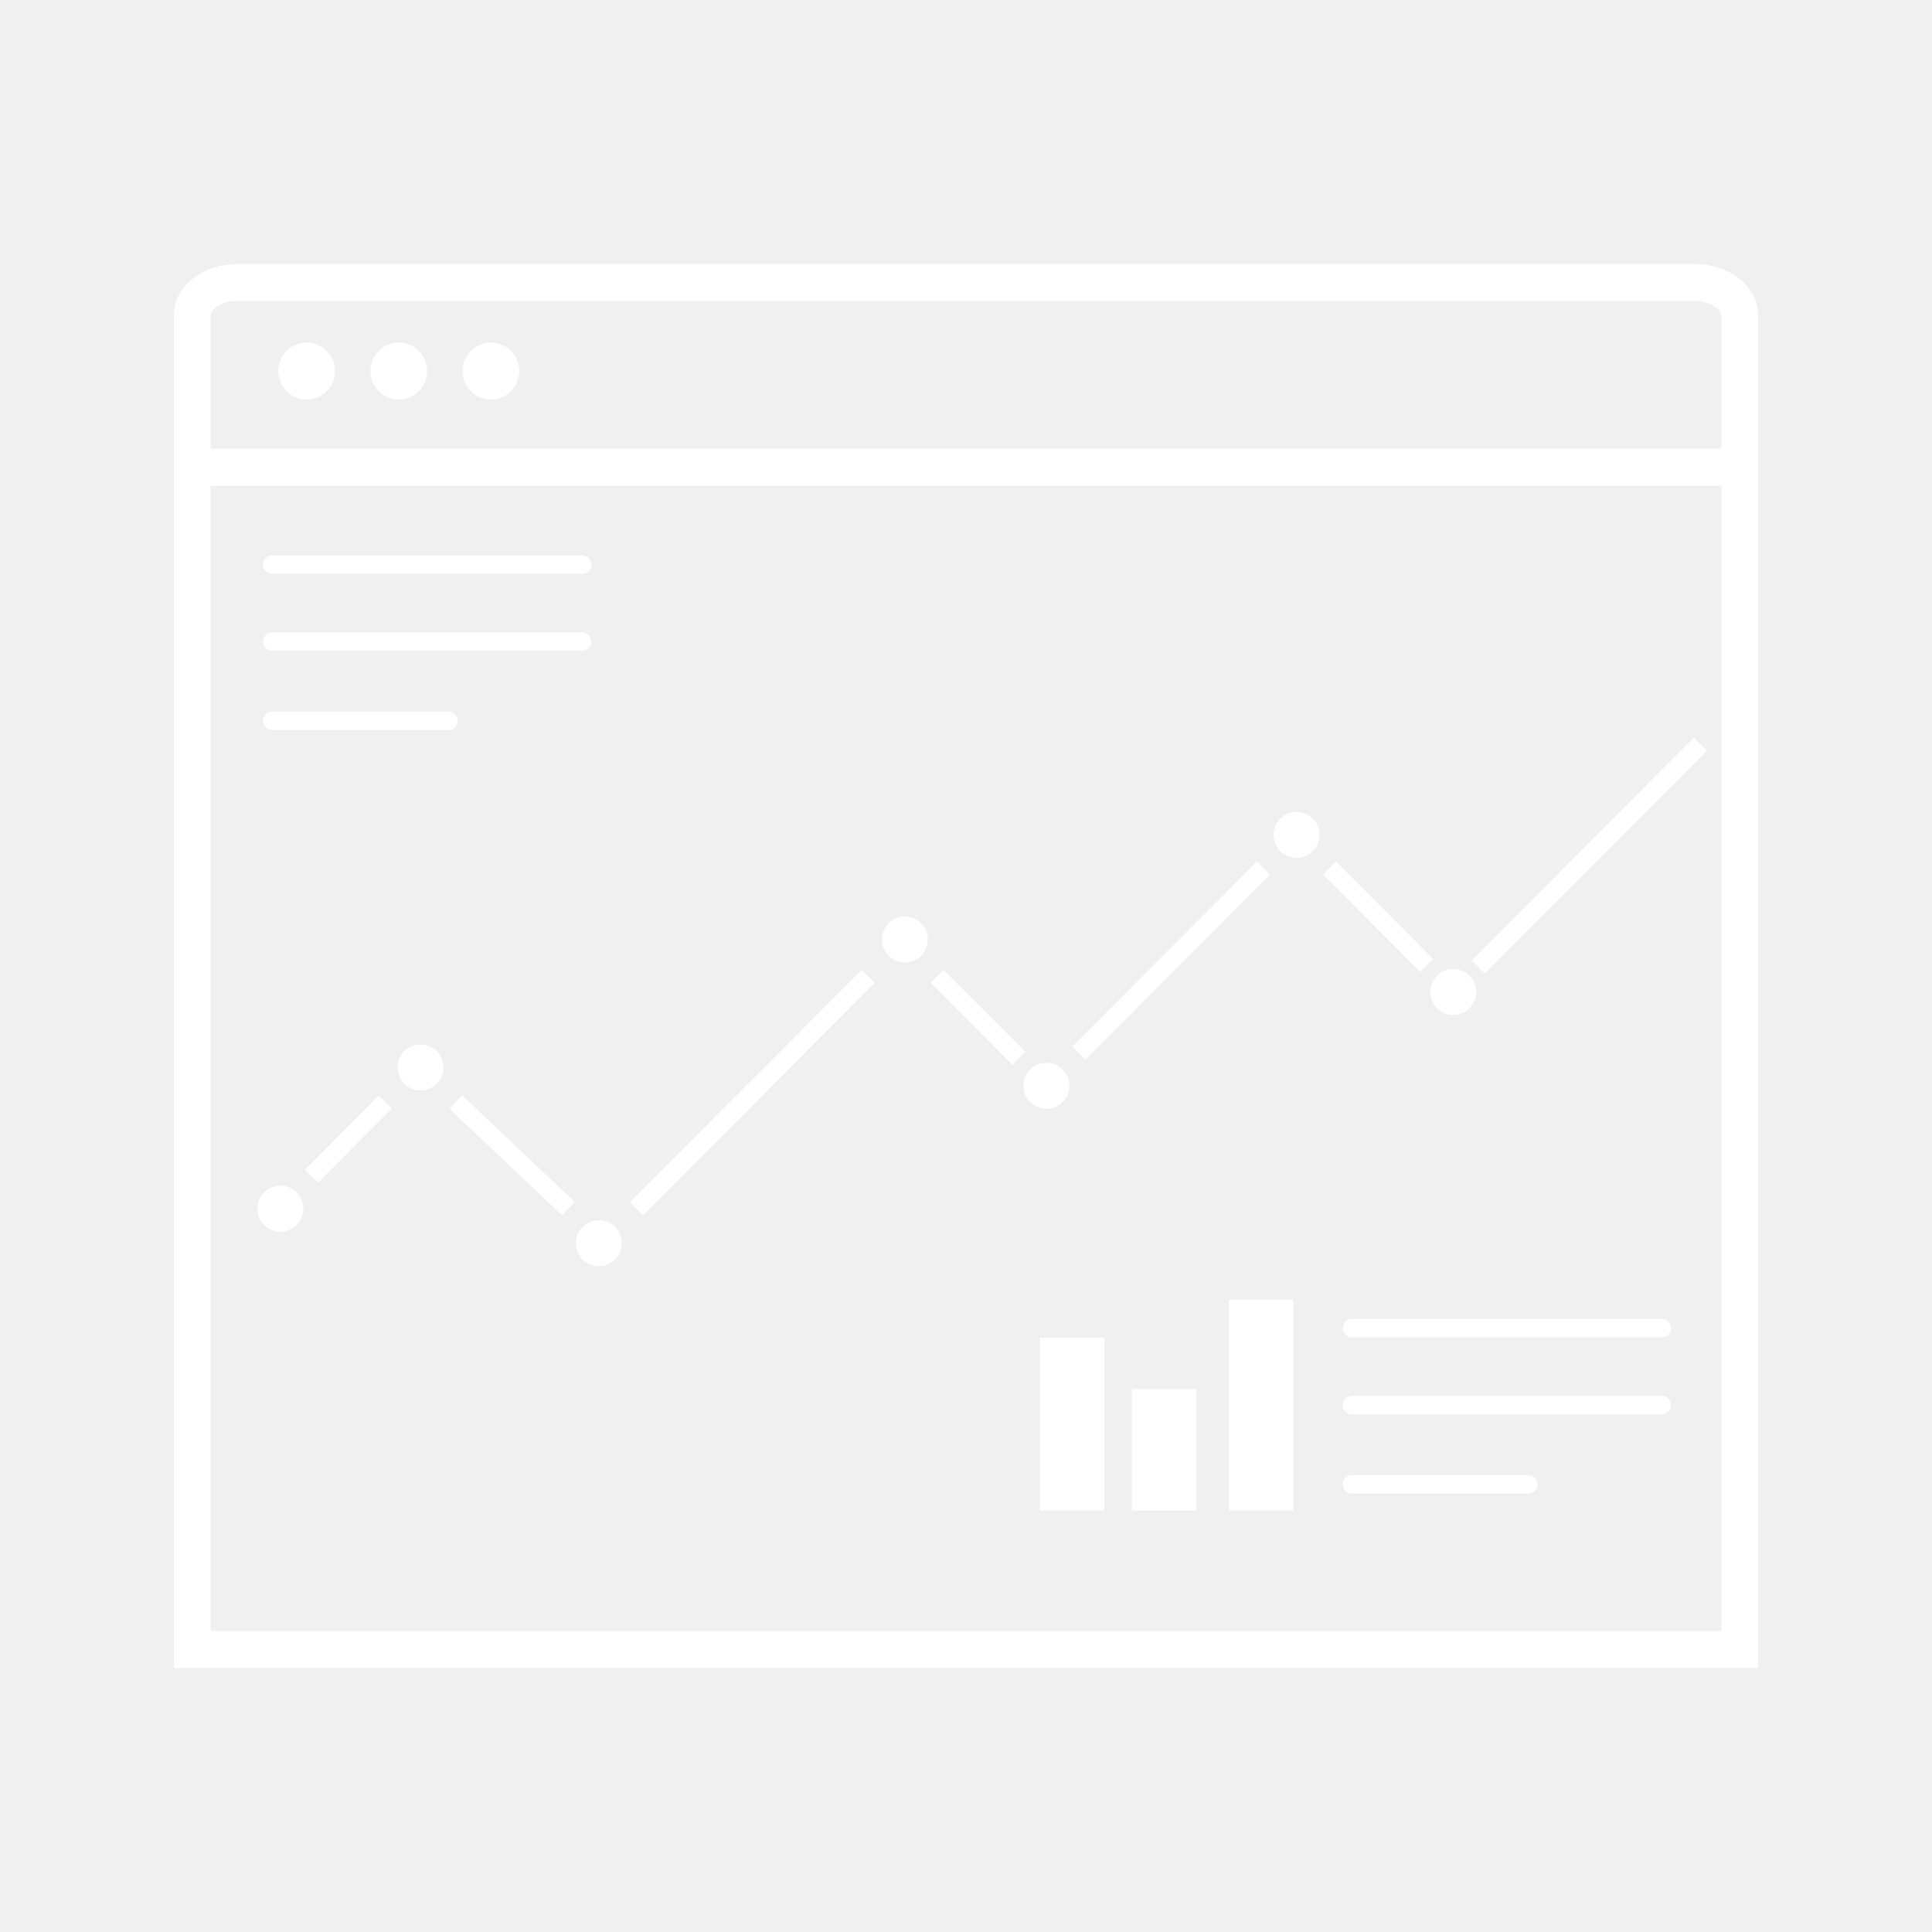
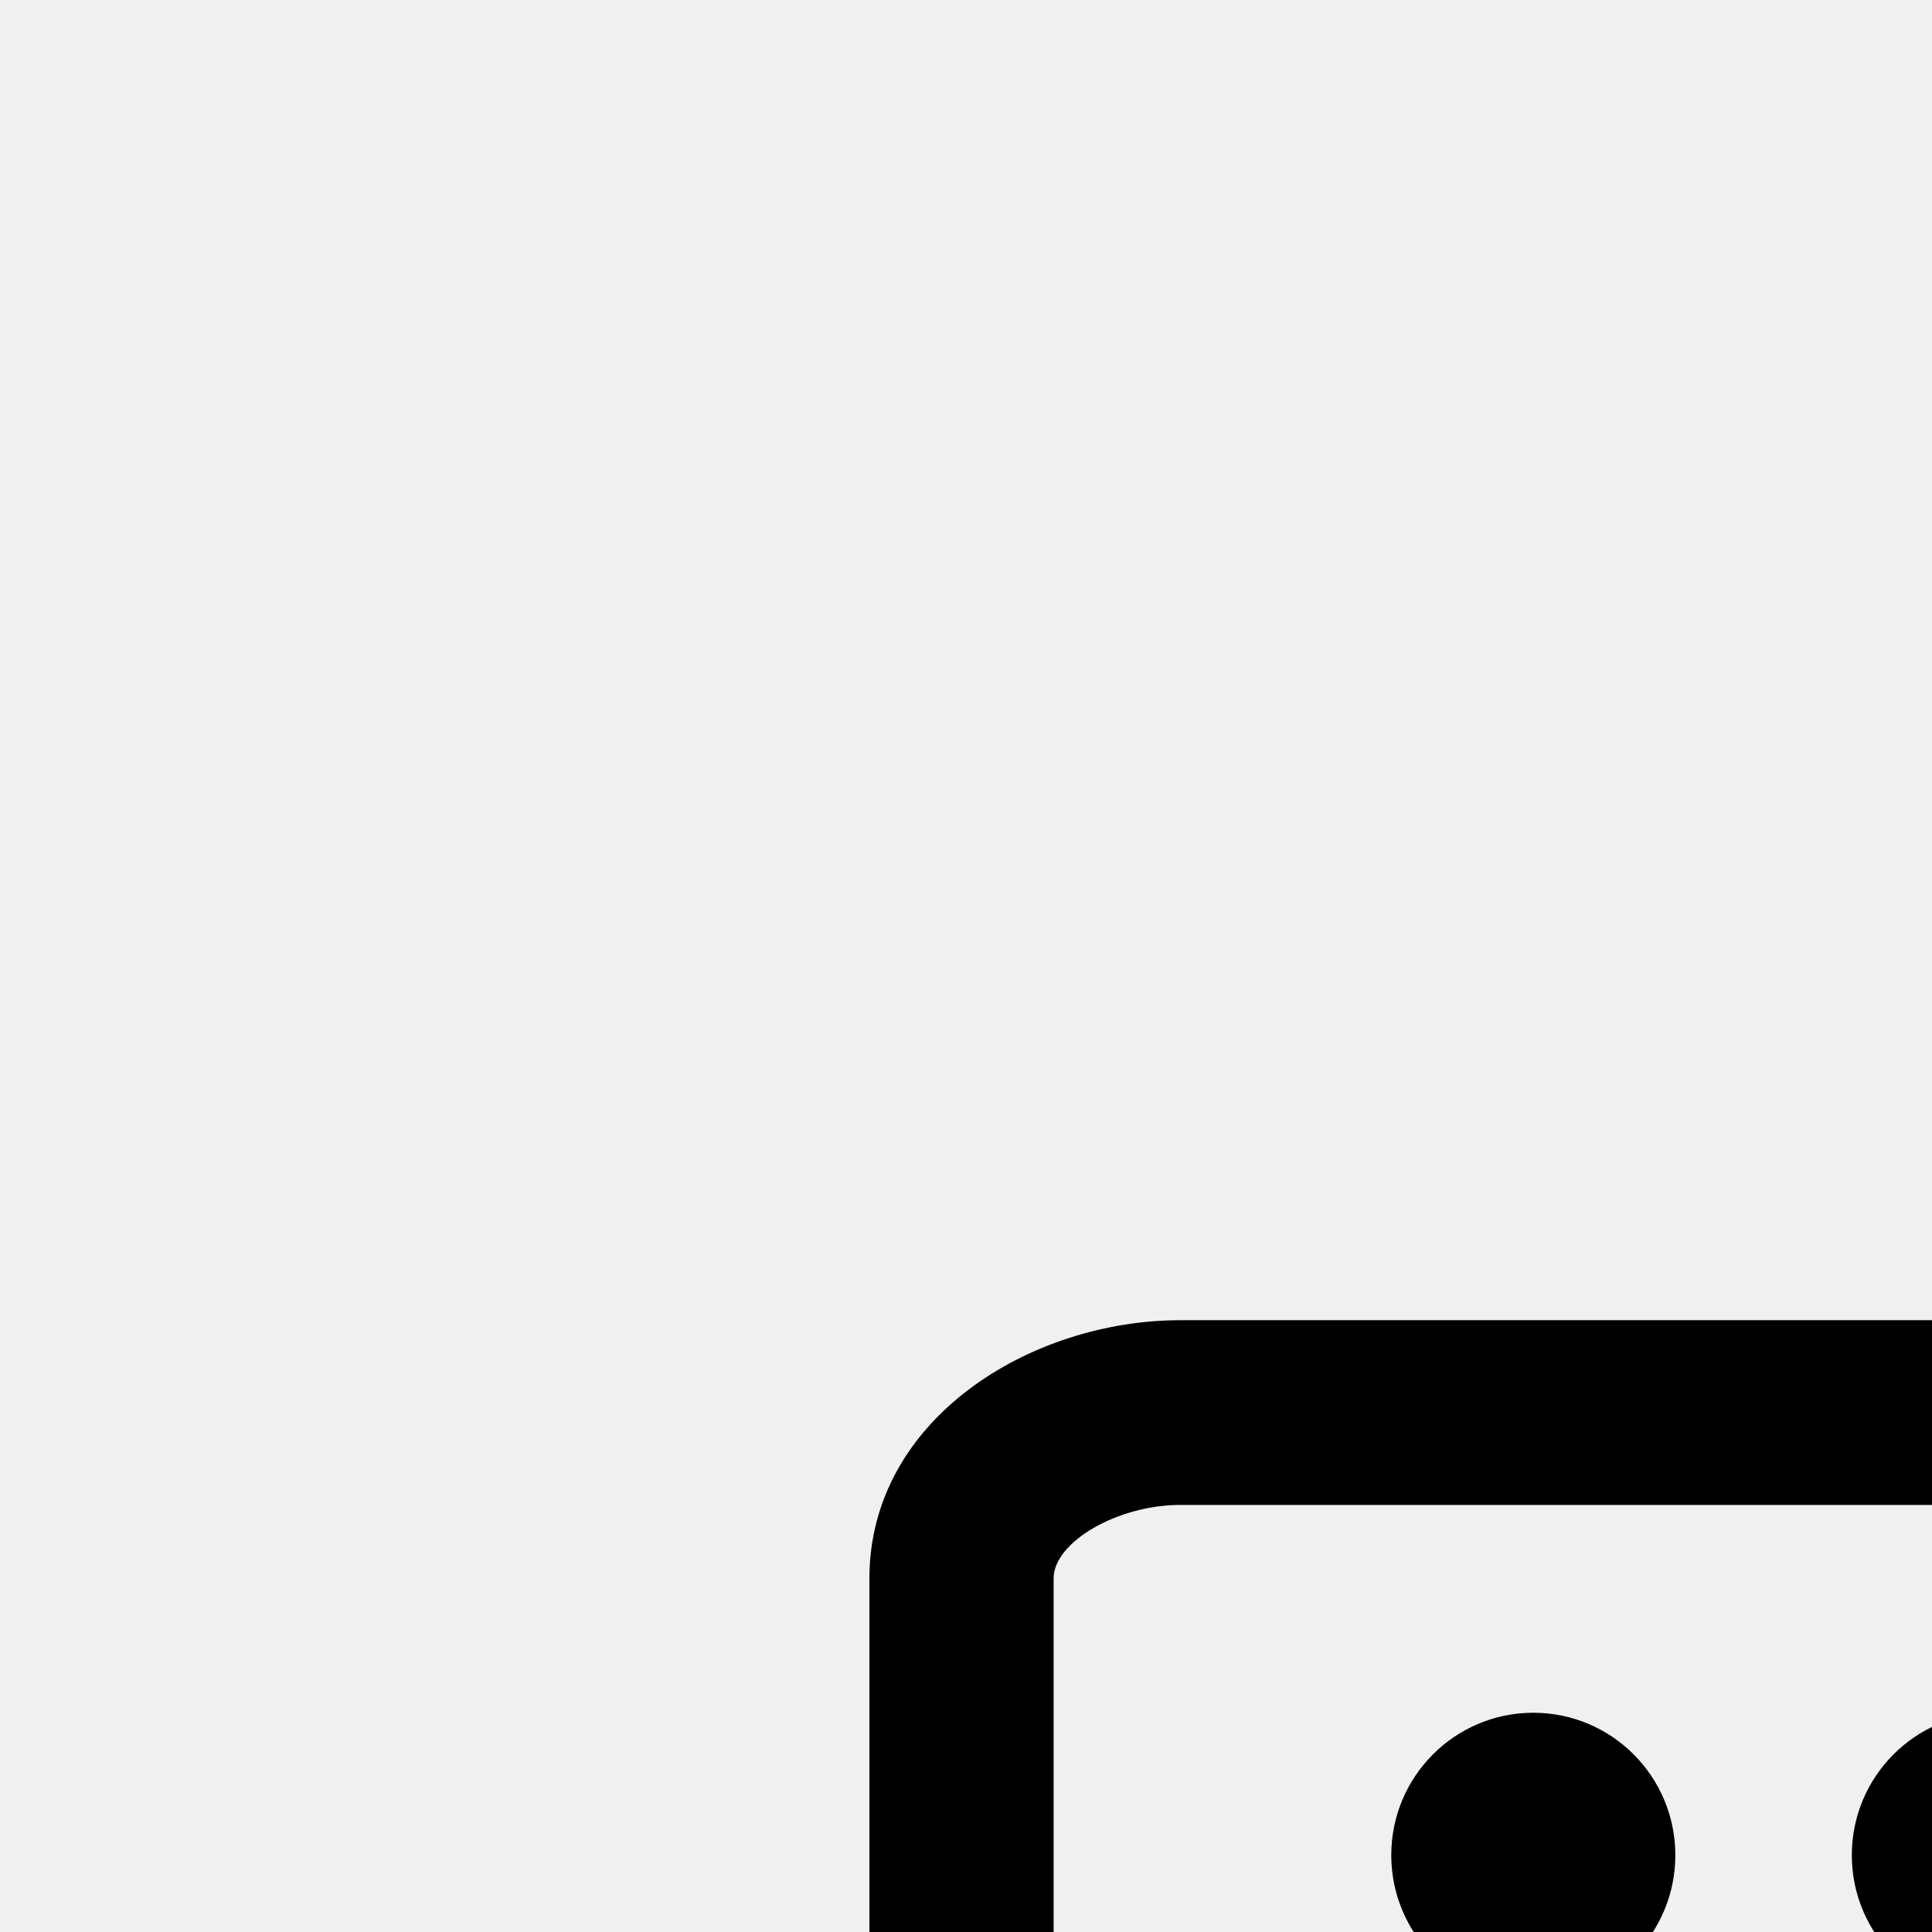
- <svg xmlns="http://www.w3.org/2000/svg" width="300" height="300">
+ <svg xmlns="http://www.w3.org/2000/svg" width="60" height="60">
  <g id="Page-1" stroke="none" stroke-width="1" fill="none" fill-rule="evenodd">
-     <g id="ico-results" fill="#FFF">
+     <g id="ico-results" fill="#000">
      <g id="Group" transform="translate(27 41)">
        <path d="M231.054 166.667h-48.122c-.789 0-1.43-.643-1.43-1.434 0-.792.641-1.435 1.43-1.435h48.122c.79 0 1.43.643 1.43 1.435a1.43 1.43 0 01-1.43 1.434zm0 11.953h-48.122c-.789 0-1.43-.643-1.43-1.435 0-.791.641-1.434 1.43-1.434h48.122c.79 0 1.43.643 1.43 1.434a1.43 1.43 0 01-1.43 1.434zm-20.724 12.308h-27.398c-.789 0-1.43-.643-1.43-1.434 0-.792.641-1.435 1.43-1.435h27.398c.79 0 1.43.643 1.43 1.435a1.43 1.43 0 01-1.43 1.434zM63.394 48.106H15.269c-.79 0-1.43-.642-1.43-1.434 0-.792.64-1.434 1.43-1.434h48.125c.79 0 1.43.642 1.43 1.434 0 .792-.64 1.434-1.43 1.434zm0 11.953H15.269c-.79 0-1.43-.643-1.43-1.434 0-.792.64-1.434 1.43-1.434h48.125c.79 0 1.43.642 1.43 1.434 0 .791-.64 1.434-1.43 1.434zM42.67 72.367h-27.4c-.79 0-1.431-.642-1.431-1.434 0-.792.64-1.434 1.43-1.434h27.4c.79 0 1.43.642 1.43 1.434 0 .792-.64 1.434-1.43 1.434z" id="Shape" />
        <path id="Rectangle-path" d="M148.779 174.693h10v18.857h-10zm-14.303-7.966h10v26.82h-10zm29.354-5.906h10v32.726h-10z" />
        <path d="M246 218H0V28.684h246V218zM5.72 212.263h234.56V34.421H5.72v177.842z" id="Shape" />
        <path d="M246 34.421H0v-26.4C0 3.065 5.012 0 9.654 0h226.692C240.988 0 246 3.066 246 8.02v26.401zM5.72 28.684h234.56V8.02c0-1.13-1.986-2.283-3.934-2.283H9.654c-1.948 0-3.933 1.153-3.933 2.283v20.664z" id="Shape" />
        <ellipse id="Oval" cx="20.618" cy="16.614" rx="4.411" ry="4.423" />
        <ellipse id="Oval" cx="34.921" cy="16.614" rx="4.411" ry="4.423" />
        <ellipse id="Oval" cx="49.223" cy="16.614" rx="4.411" ry="4.423" />
        <ellipse id="Oval" cx="16.533" cy="146.682" rx="3.564" ry="3.574" />
        <ellipse id="Oval" cx="38.299" cy="124.753" rx="3.564" ry="3.574" />
        <ellipse id="Oval" cx="113.512" cy="104.892" rx="3.564" ry="3.574" />
        <ellipse id="Oval" cx="135.477" cy="127.605" rx="3.564" ry="3.574" />
        <ellipse id="Oval" cx="174.331" cy="88.64" rx="3.564" ry="3.574" />
        <ellipse id="Oval" cx="198.659" cy="113.039" rx="3.564" ry="3.574" />
        <ellipse id="Oval" cx="65.982" cy="152.052" rx="3.564" ry="3.574" />
        <path d="M31.824 129.117l2.022 2.029-11.48 11.512-2.023-2.028 11.48-11.513zm12.938-.025l17.493 16.548-1.963 2.086L42.8 131.18l1.962-2.087zm62.041-19.496l2.023 2.029-35.969 36.068-2.022-2.028 35.968-36.069zm12.727-.001l12.696 12.73-2.023 2.03-12.696-12.732 2.023-2.028zm48.65-16.816l2.022 2.028-28.65 28.73-2.024-2.028 28.651-28.73zm12.29.002l15.072 15.119-2.023 2.028-15.072-15.119 2.022-2.028zm55.557-19.244l2.022 2.029-34.504 34.6-2.022-2.029 34.504-34.6z" id="Rectangle-path" />
      </g>
    </g>
  </g>
</svg>
